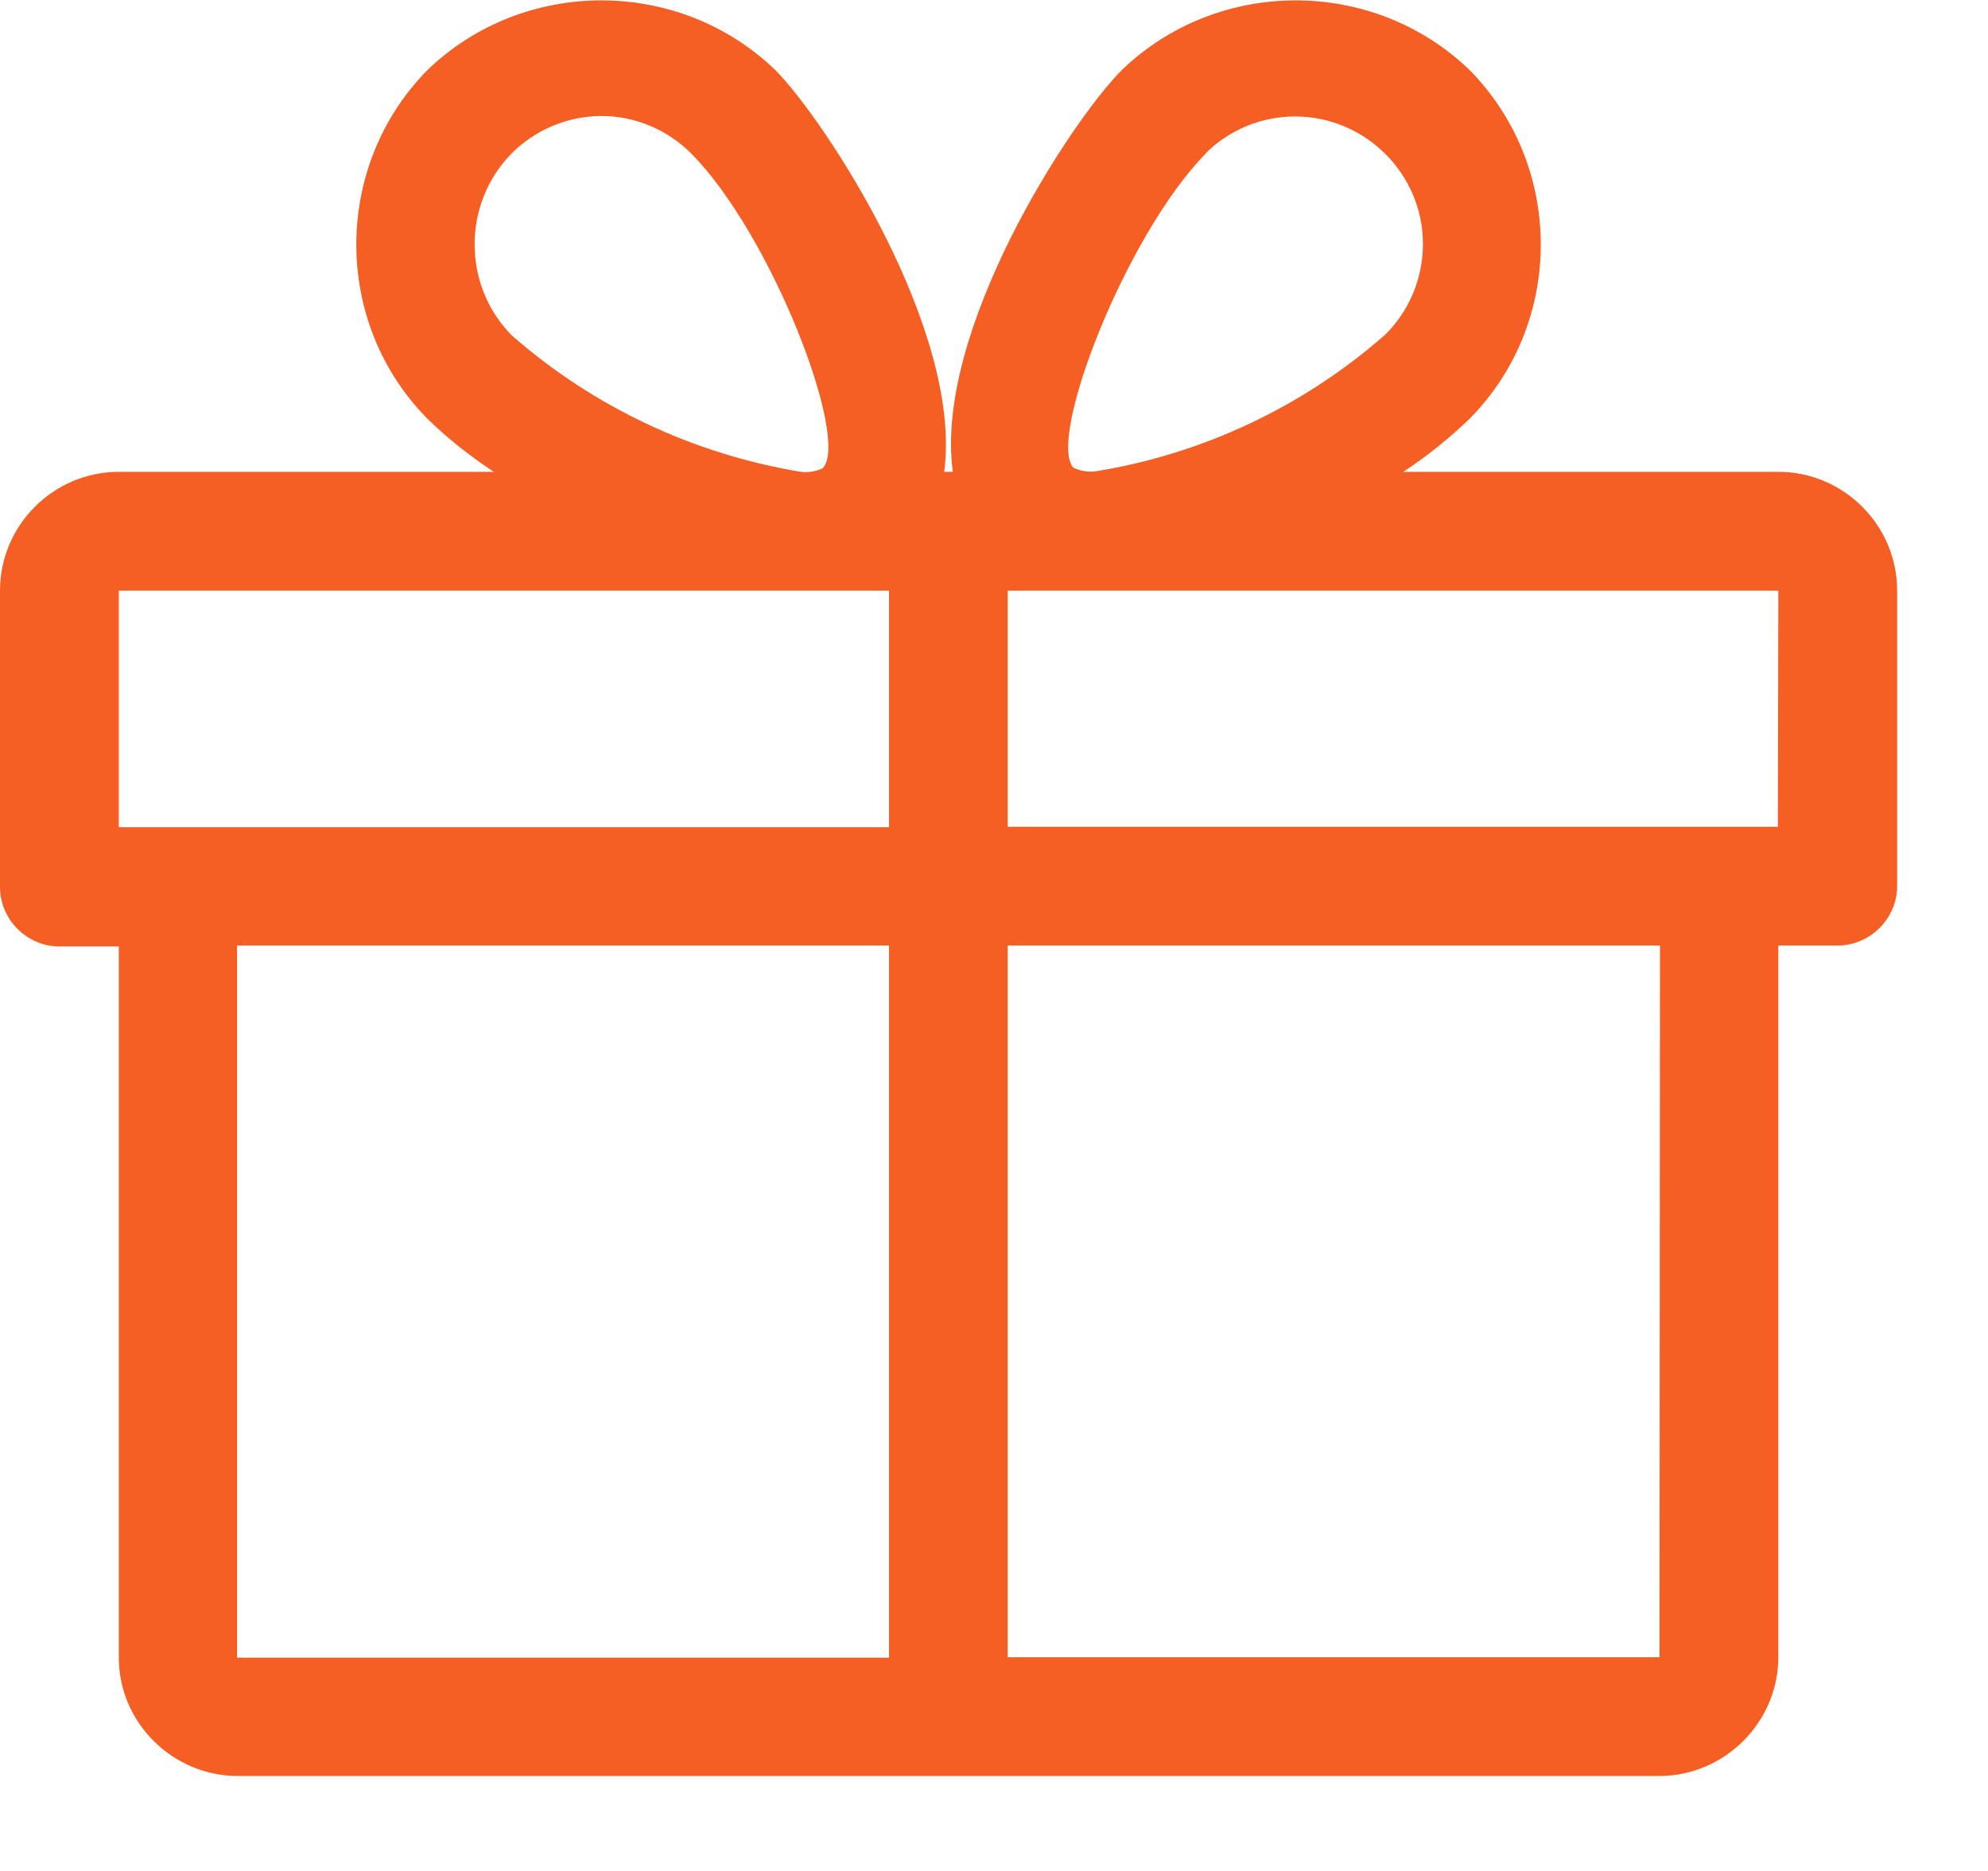
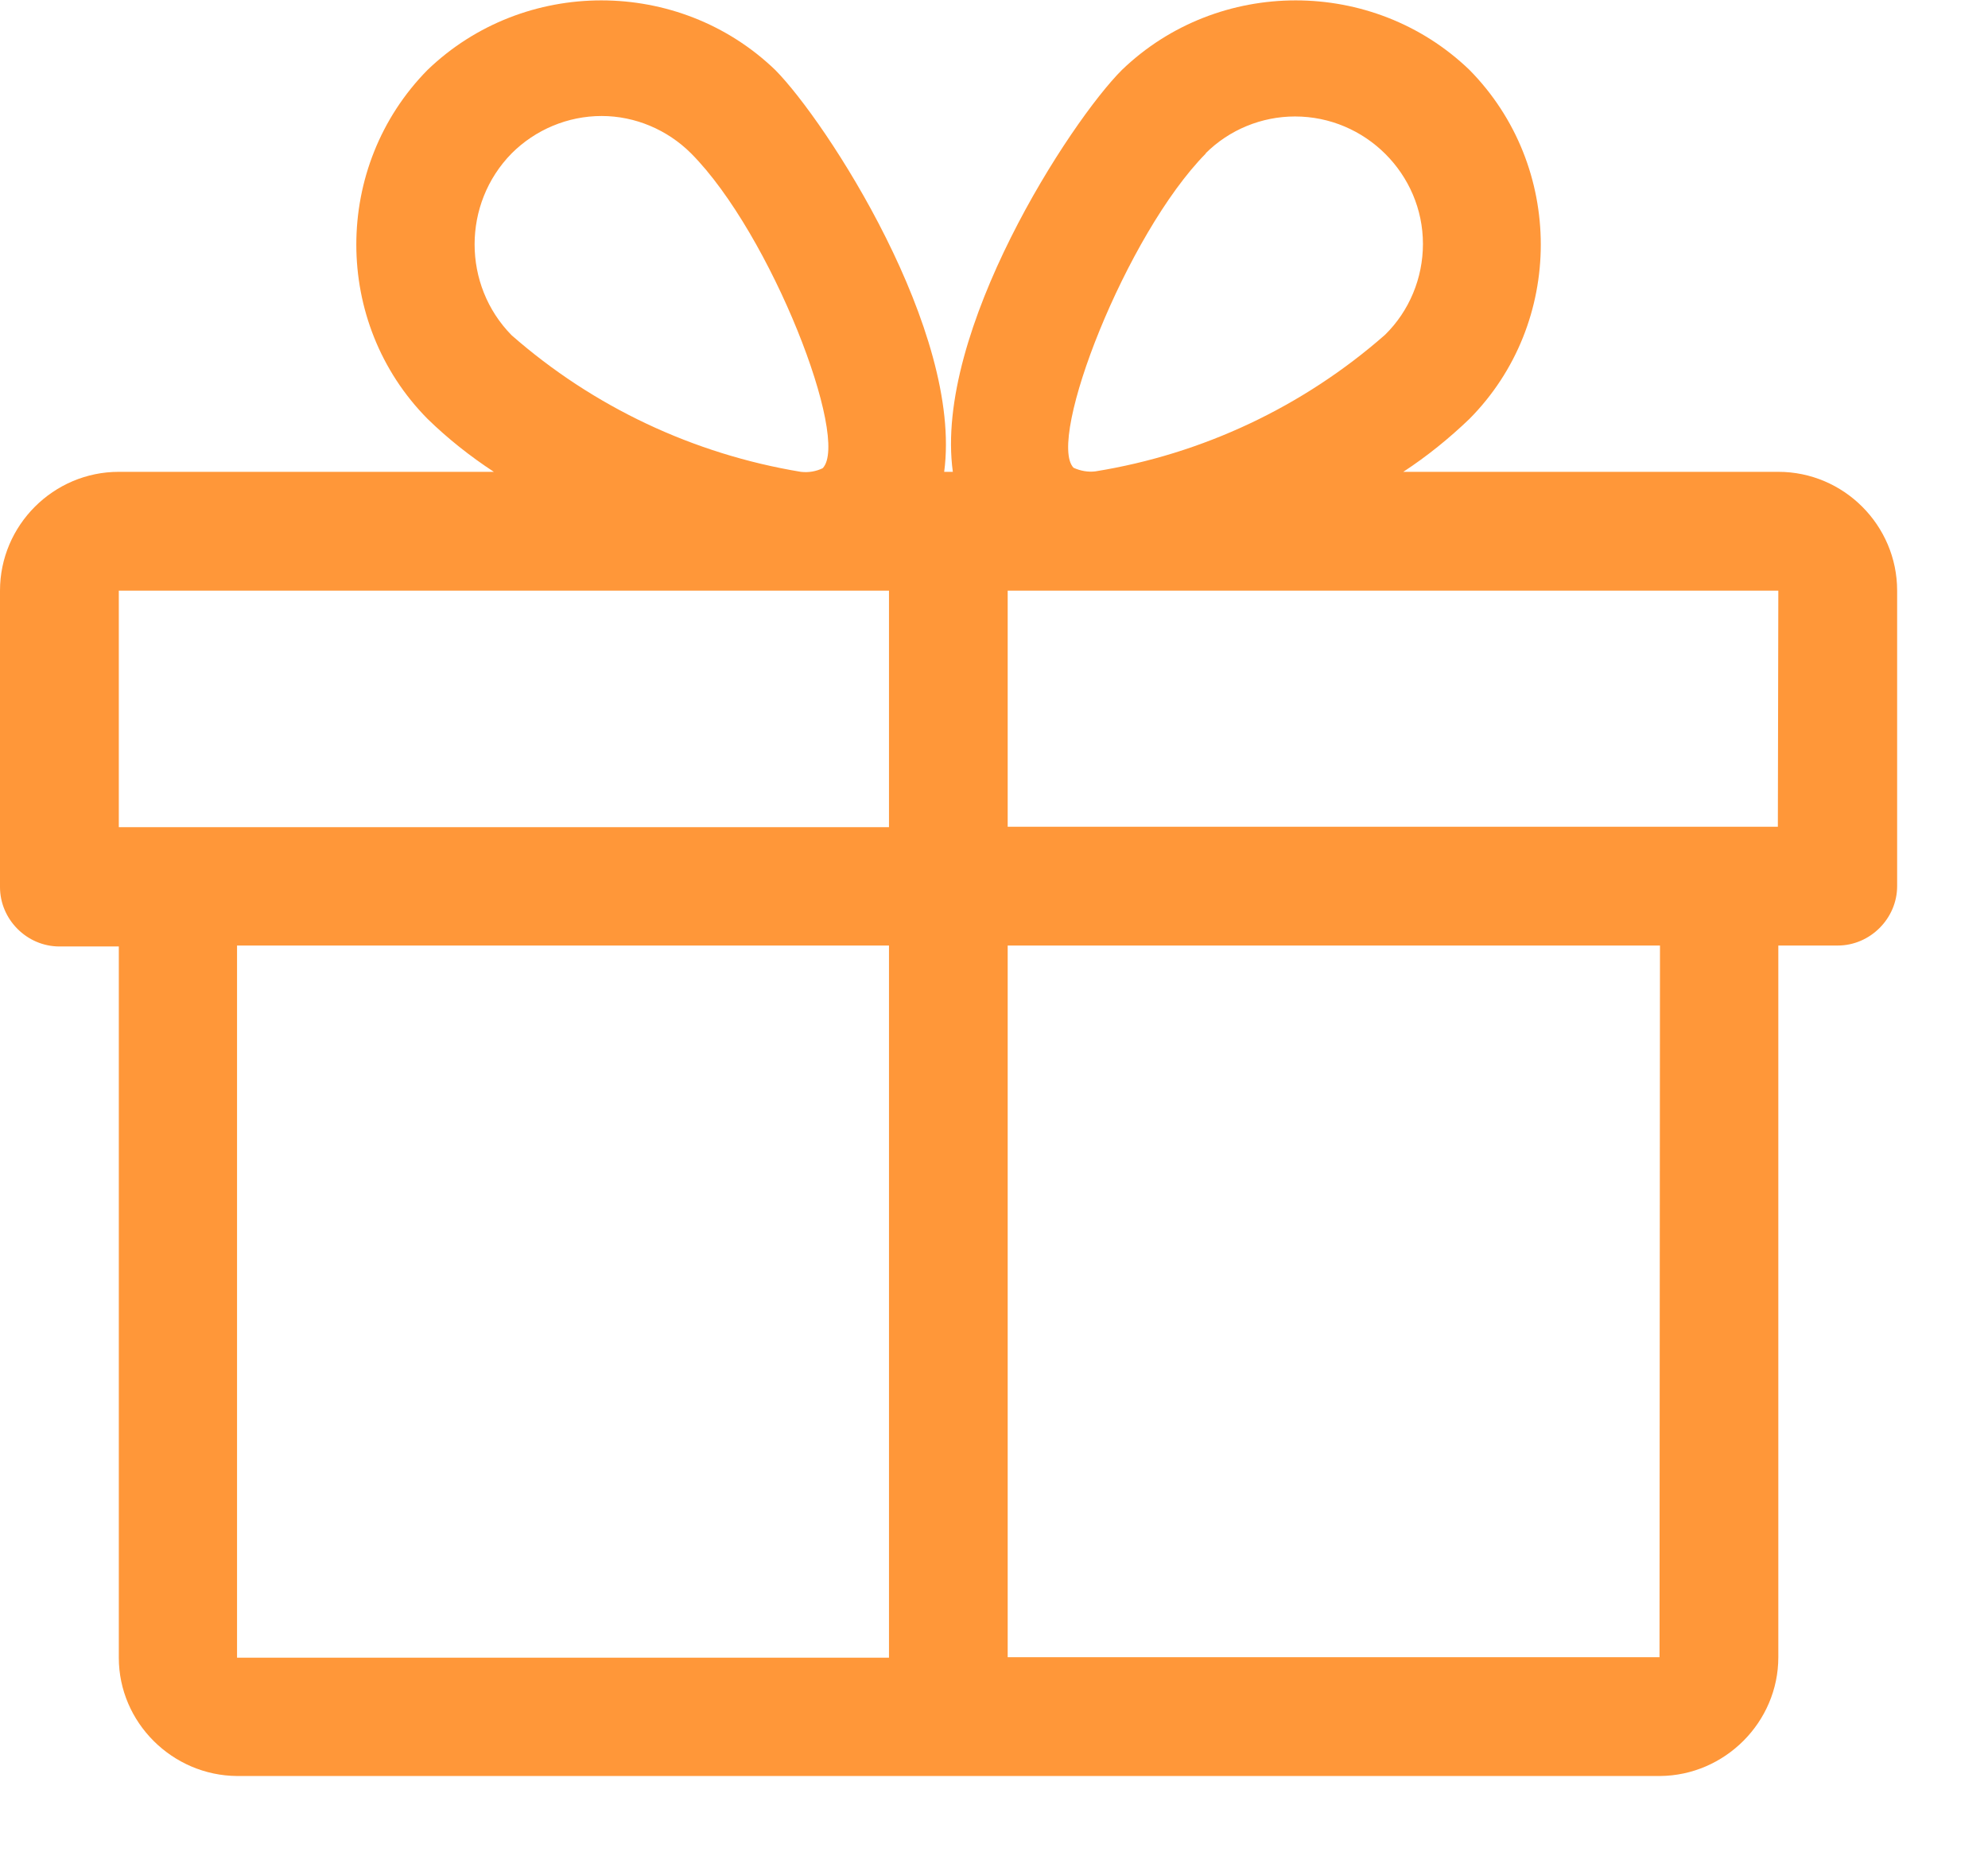
<svg xmlns="http://www.w3.org/2000/svg" width="17" height="16" viewBox="0 0 17 16">
-   <path fill-rule="nonzero" fill="rgb(96.078%, 37.254%, 14.117%)" fill-opacity="1" d="M 15.207 4.035 L 12 4.035 C 12.203 3.902 12.391 3.75 12.566 3.582 C 13.379 2.762 13.379 1.422 12.566 0.598 C 11.742 -0.195 10.418 -0.195 9.594 0.598 C 9.152 1.039 7.984 2.836 8.148 4.035 L 8.074 4.035 C 8.234 2.836 7.066 1.039 6.629 0.598 C 5.805 -0.195 4.48 -0.195 3.656 0.598 C 2.844 1.422 2.844 2.762 3.656 3.582 C 3.828 3.75 4.02 3.902 4.223 4.035 L 1.016 4.035 C 0.457 4.035 0 4.492 0 5.051 L 0 7.586 C 0 7.863 0.23 8.094 0.508 8.094 L 1.016 8.094 L 1.016 14.176 C 1.016 14.73 1.473 15.184 2.027 15.188 L 14.195 15.188 C 14.75 15.184 15.207 14.727 15.207 14.172 L 15.207 8.086 L 15.715 8.086 C 15.992 8.086 16.223 7.855 16.223 7.578 L 16.223 5.051 C 16.223 4.492 15.766 4.035 15.207 4.035 Z M 4.375 1.312 C 4.578 1.109 4.855 0.992 5.145 0.992 C 5.43 0.992 5.707 1.109 5.91 1.312 C 6.594 2 7.273 3.758 7.035 4.004 C 6.98 4.031 6.914 4.043 6.848 4.035 C 5.93 3.883 5.074 3.48 4.375 2.867 C 3.953 2.438 3.953 1.742 4.375 1.312 Z M 7.602 14.176 L 2.027 14.176 L 2.027 8.086 L 7.602 8.086 Z M 7.602 7.074 L 1.016 7.074 L 1.016 5.051 L 7.602 5.051 Z M 10.309 1.312 C 10.512 1.109 10.789 0.996 11.074 0.996 C 11.676 0.996 12.168 1.488 12.168 2.086 C 12.168 2.379 12.051 2.66 11.844 2.863 C 11.145 3.477 10.285 3.883 9.367 4.031 C 9.305 4.039 9.238 4.027 9.18 4 C 8.949 3.758 9.629 2.004 10.312 1.312 Z M 14.191 14.172 L 8.617 14.172 L 8.617 8.086 L 14.195 8.086 Z M 15.203 7.07 L 8.617 7.07 L 8.617 5.051 L 15.207 5.051 Z M 15.203 7.07 " />
+   <path fill-rule="nonzero" fill="rgb(100%, 59.2%, 22.3%)" fill-opacity="1" d="M 15.207 4.035 L 12 4.035 C 12.203 3.902 12.391 3.75 12.566 3.582 C 13.379 2.762 13.379 1.422 12.566 0.598 C 11.742 -0.195 10.418 -0.195 9.594 0.598 C 9.152 1.039 7.984 2.836 8.148 4.035 L 8.074 4.035 C 8.234 2.836 7.066 1.039 6.629 0.598 C 5.805 -0.195 4.48 -0.195 3.656 0.598 C 2.844 1.422 2.844 2.762 3.656 3.582 C 3.828 3.75 4.02 3.902 4.223 4.035 L 1.016 4.035 C 0.457 4.035 0 4.492 0 5.051 L 0 7.586 C 0 7.863 0.23 8.094 0.508 8.094 L 1.016 8.094 L 1.016 14.176 C 1.016 14.73 1.473 15.184 2.027 15.188 L 14.195 15.188 C 14.75 15.184 15.207 14.727 15.207 14.172 L 15.207 8.086 L 15.715 8.086 C 15.992 8.086 16.223 7.855 16.223 7.578 L 16.223 5.051 C 16.223 4.492 15.766 4.035 15.207 4.035 Z M 4.375 1.312 C 4.578 1.109 4.855 0.992 5.145 0.992 C 5.43 0.992 5.707 1.109 5.91 1.312 C 6.594 2 7.273 3.758 7.035 4.004 C 6.98 4.031 6.914 4.043 6.848 4.035 C 5.93 3.883 5.074 3.48 4.375 2.867 C 3.953 2.438 3.953 1.742 4.375 1.312 Z M 7.602 14.176 L 2.027 14.176 L 2.027 8.086 L 7.602 8.086 Z M 7.602 7.074 L 1.016 7.074 L 1.016 5.051 L 7.602 5.051 Z M 10.309 1.312 C 10.512 1.109 10.789 0.996 11.074 0.996 C 11.676 0.996 12.168 1.488 12.168 2.086 C 12.168 2.379 12.051 2.66 11.844 2.863 C 11.145 3.477 10.285 3.883 9.367 4.031 C 9.305 4.039 9.238 4.027 9.18 4 C 8.949 3.758 9.629 2.004 10.312 1.312 Z M 14.191 14.172 L 8.617 14.172 L 8.617 8.086 L 14.195 8.086 Z M 15.203 7.07 L 8.617 7.07 L 8.617 5.051 L 15.207 5.051 Z M 15.203 7.07 " />
</svg>
